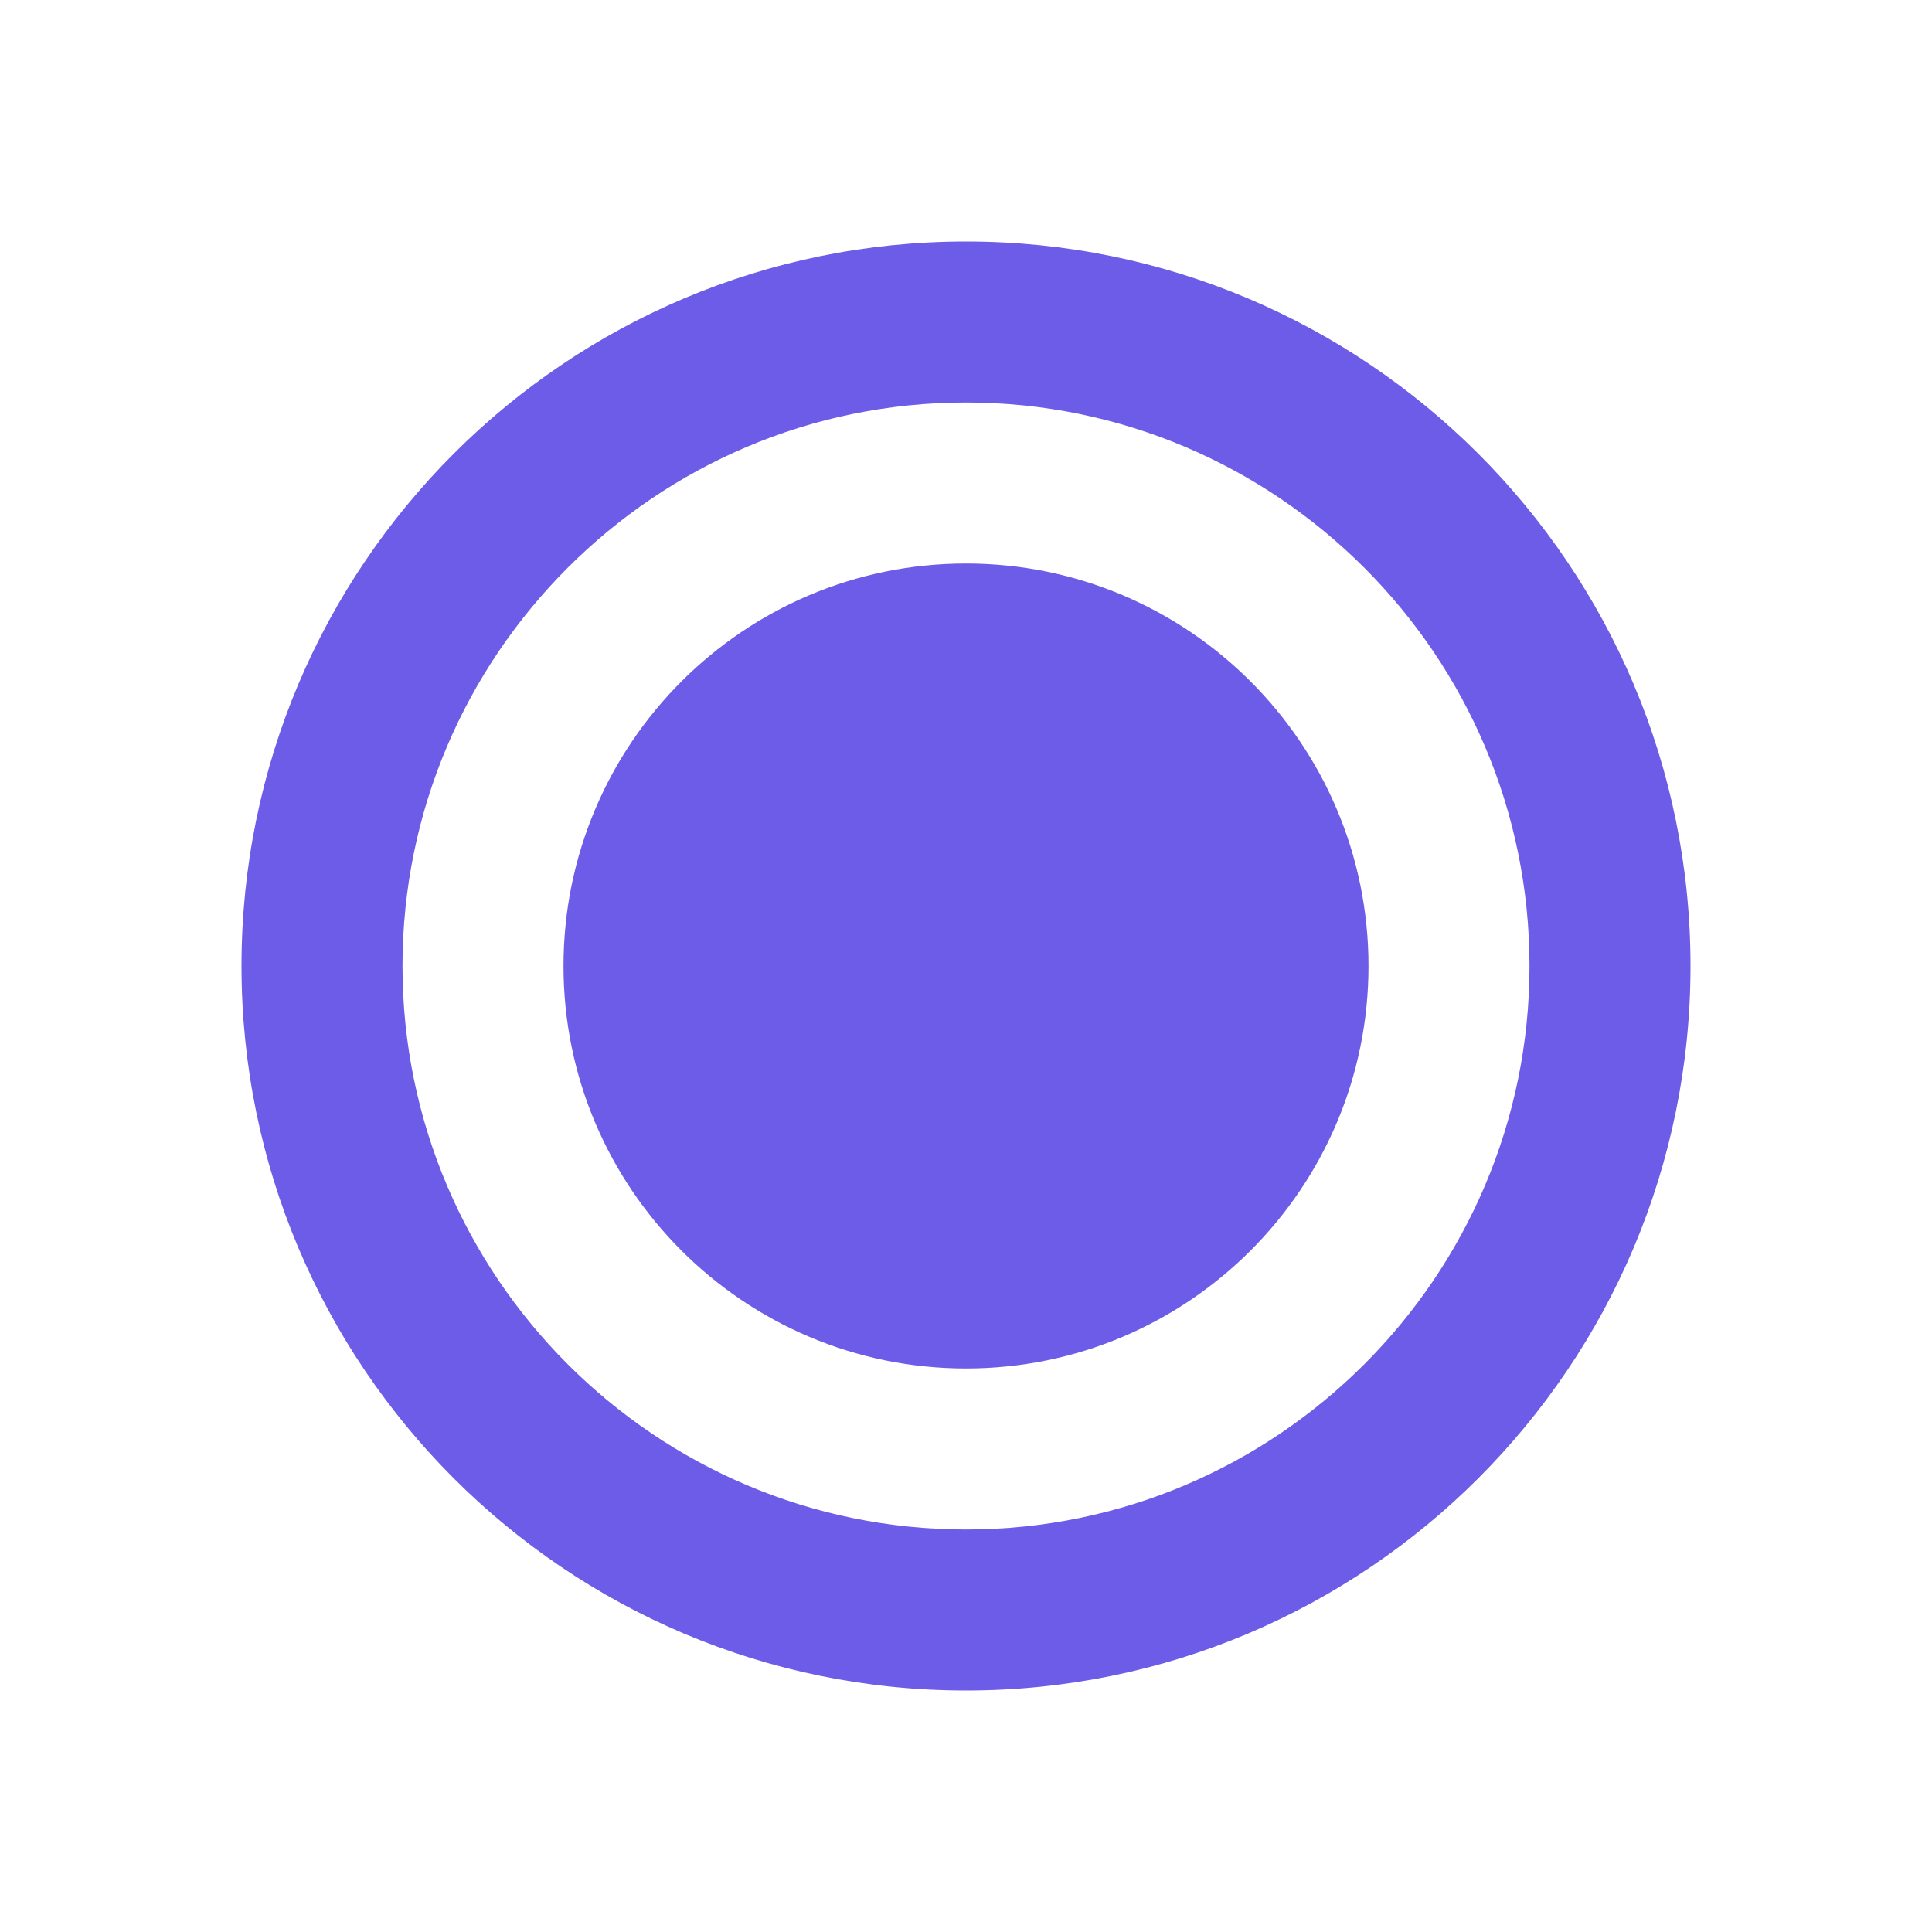
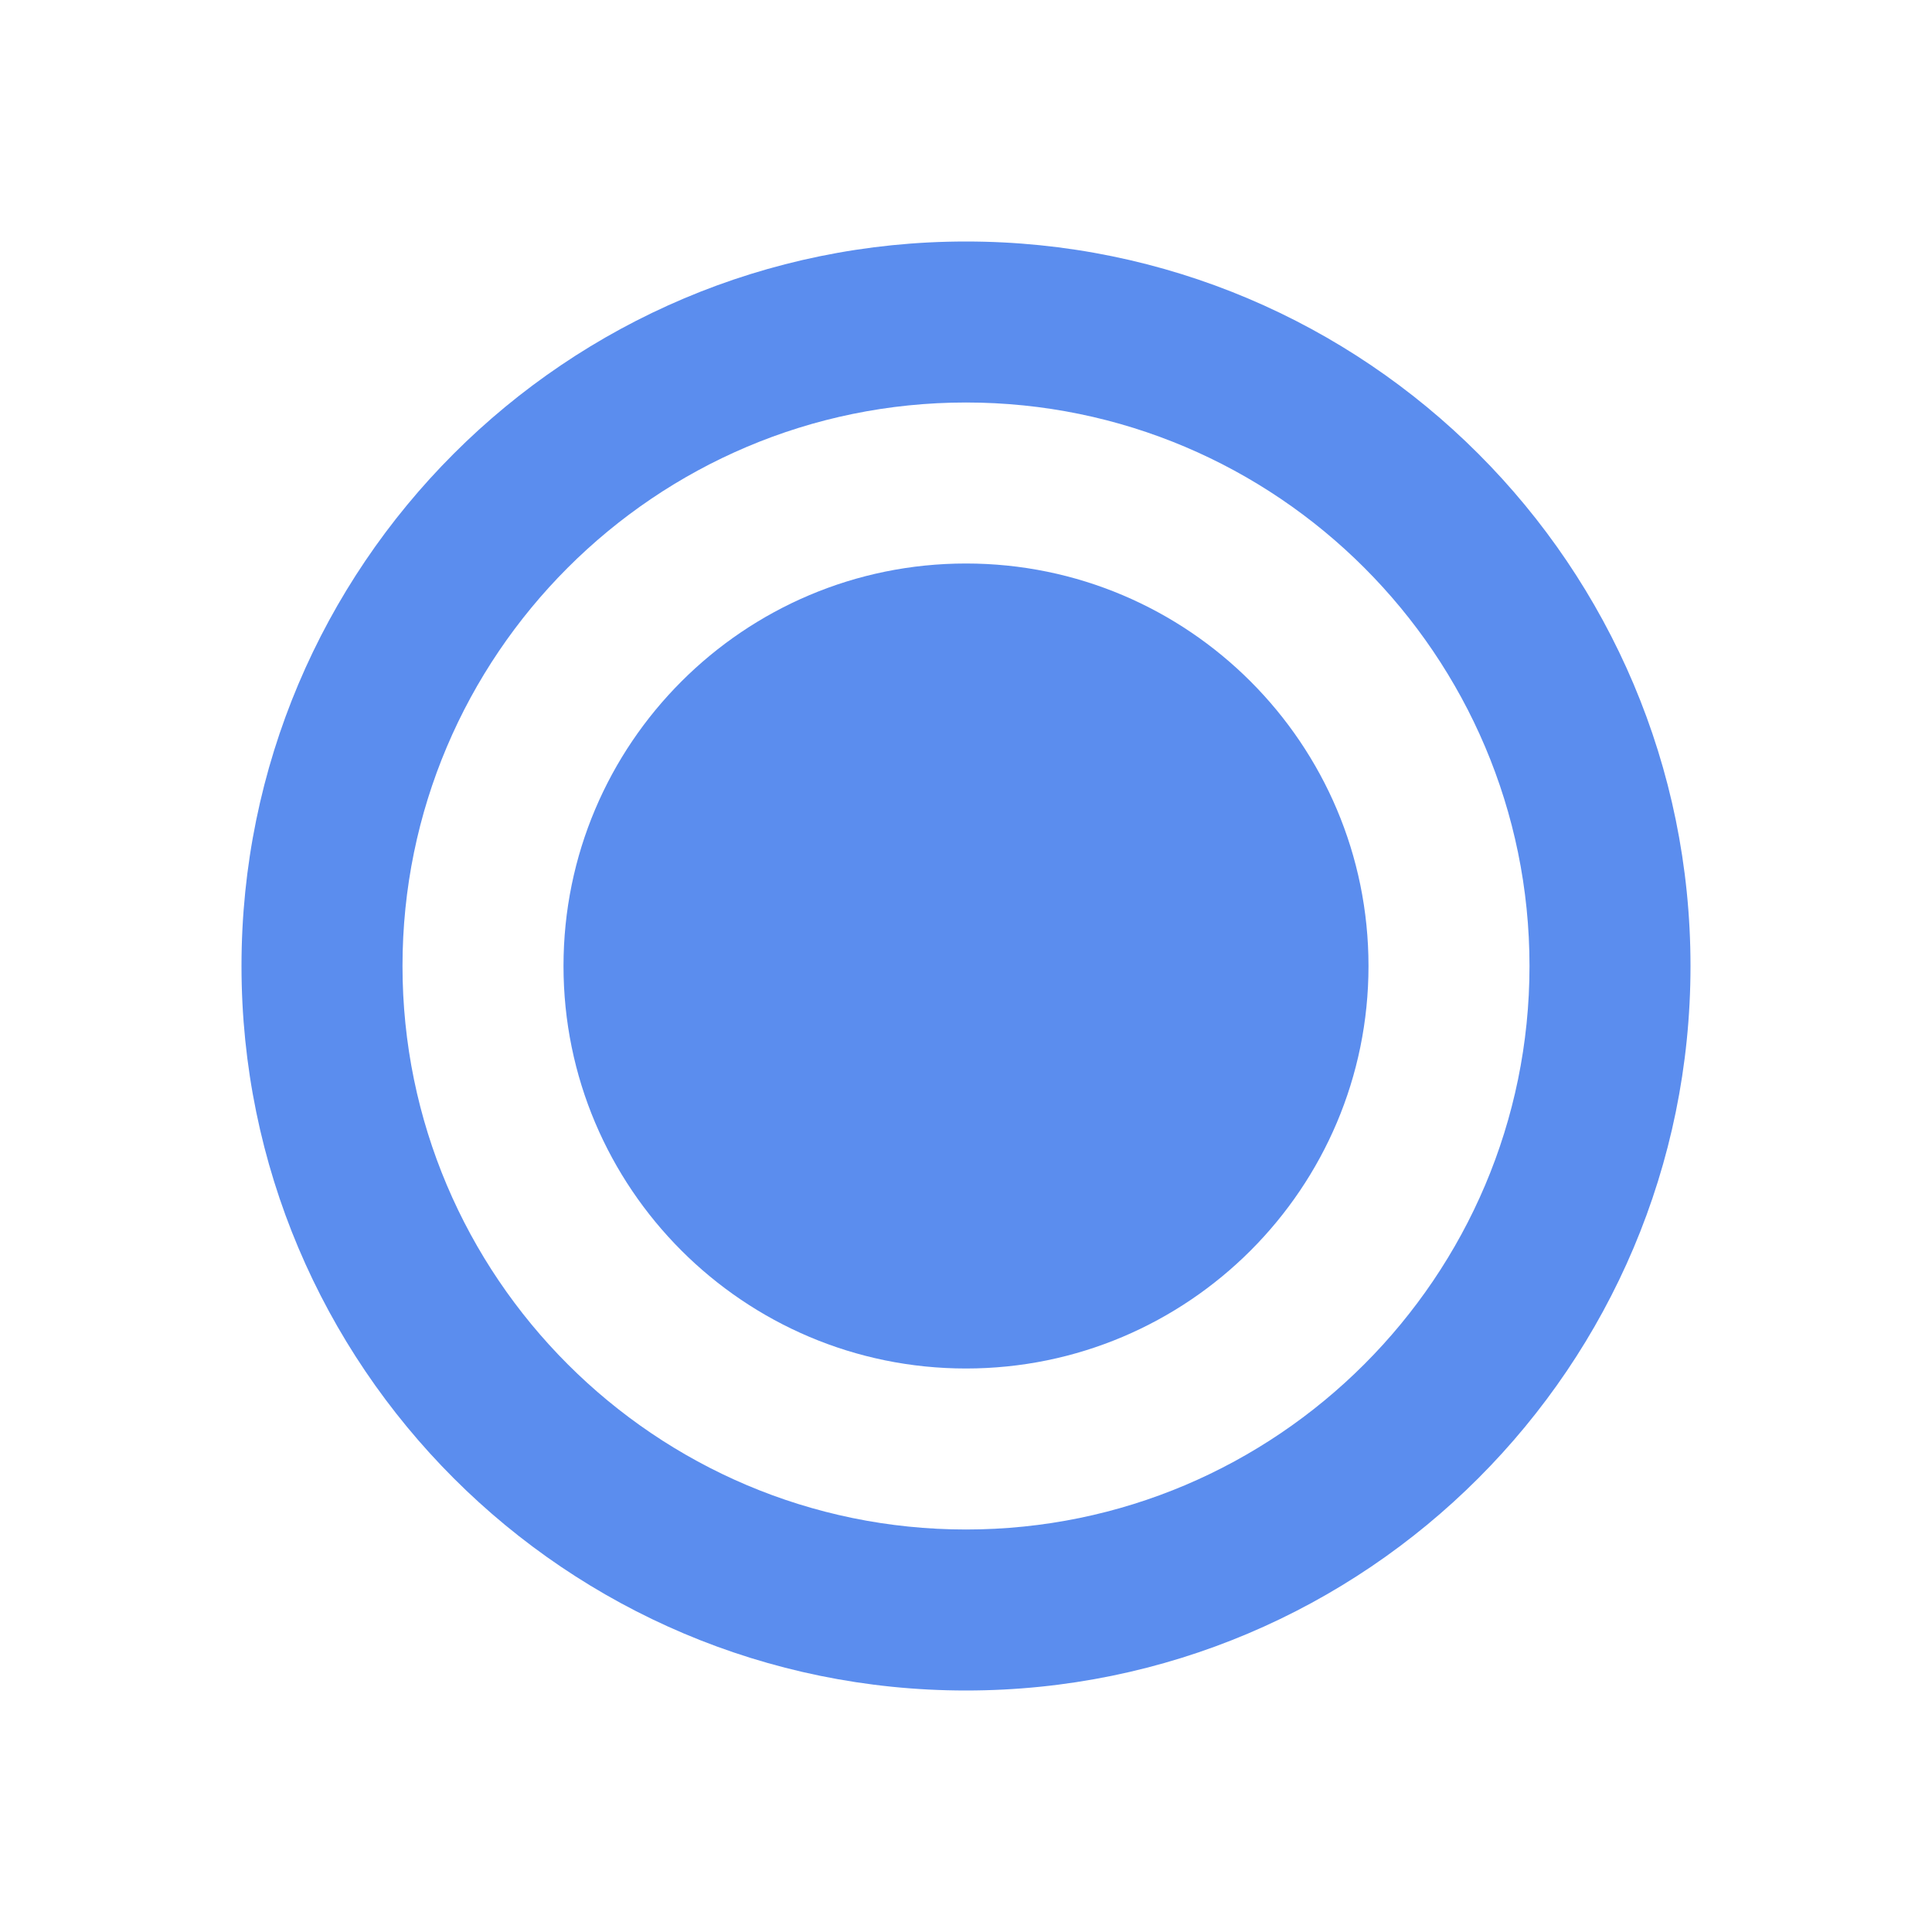
<svg xmlns="http://www.w3.org/2000/svg" width="48" height="48" viewBox="0 0 48 48" fill="none">
-   <path d="M24 6C14.06 6 6 14.06 6 24C6 33.94 14.06 42 24 42C33.94 42 42 33.94 42 24C42 14.06 33.94 6 24 6ZM24 38C16.28 38 10 31.72 10 24C10 16.28 16.28 10 24 10C31.72 10 38 16.28 38 24C38 31.72 31.72 38 24 38Z" fill="#6C5CE7" />
-   <path d="M24 14C18.48 14 14 18.48 14 24C14 29.52 18.48 34 24 34C29.52 34 34 29.52 34 24C34 18.48 29.52 14 24 14Z" fill="#6C5CE7" />
+   <path d="M24 6C14.06 6 6 14.06 6 24C6 33.94 14.06 42 24 42C33.94 42 42 33.94 42 24C42 14.06 33.94 6 24 6ZM24 38C16.28 38 10 31.72 10 24C10 16.28 16.28 10 24 10C31.72 10 38 16.28 38 24C38 31.72 31.72 38 24 38Z" fill="#5B8DEE" />
+   <path d="M24 14C18.48 14 14 18.48 14 24C14 29.52 18.48 34 24 34C29.52 34 34 29.52 34 24C34 18.48 29.52 14 24 14Z" fill="#5B8DEE" />
</svg>
